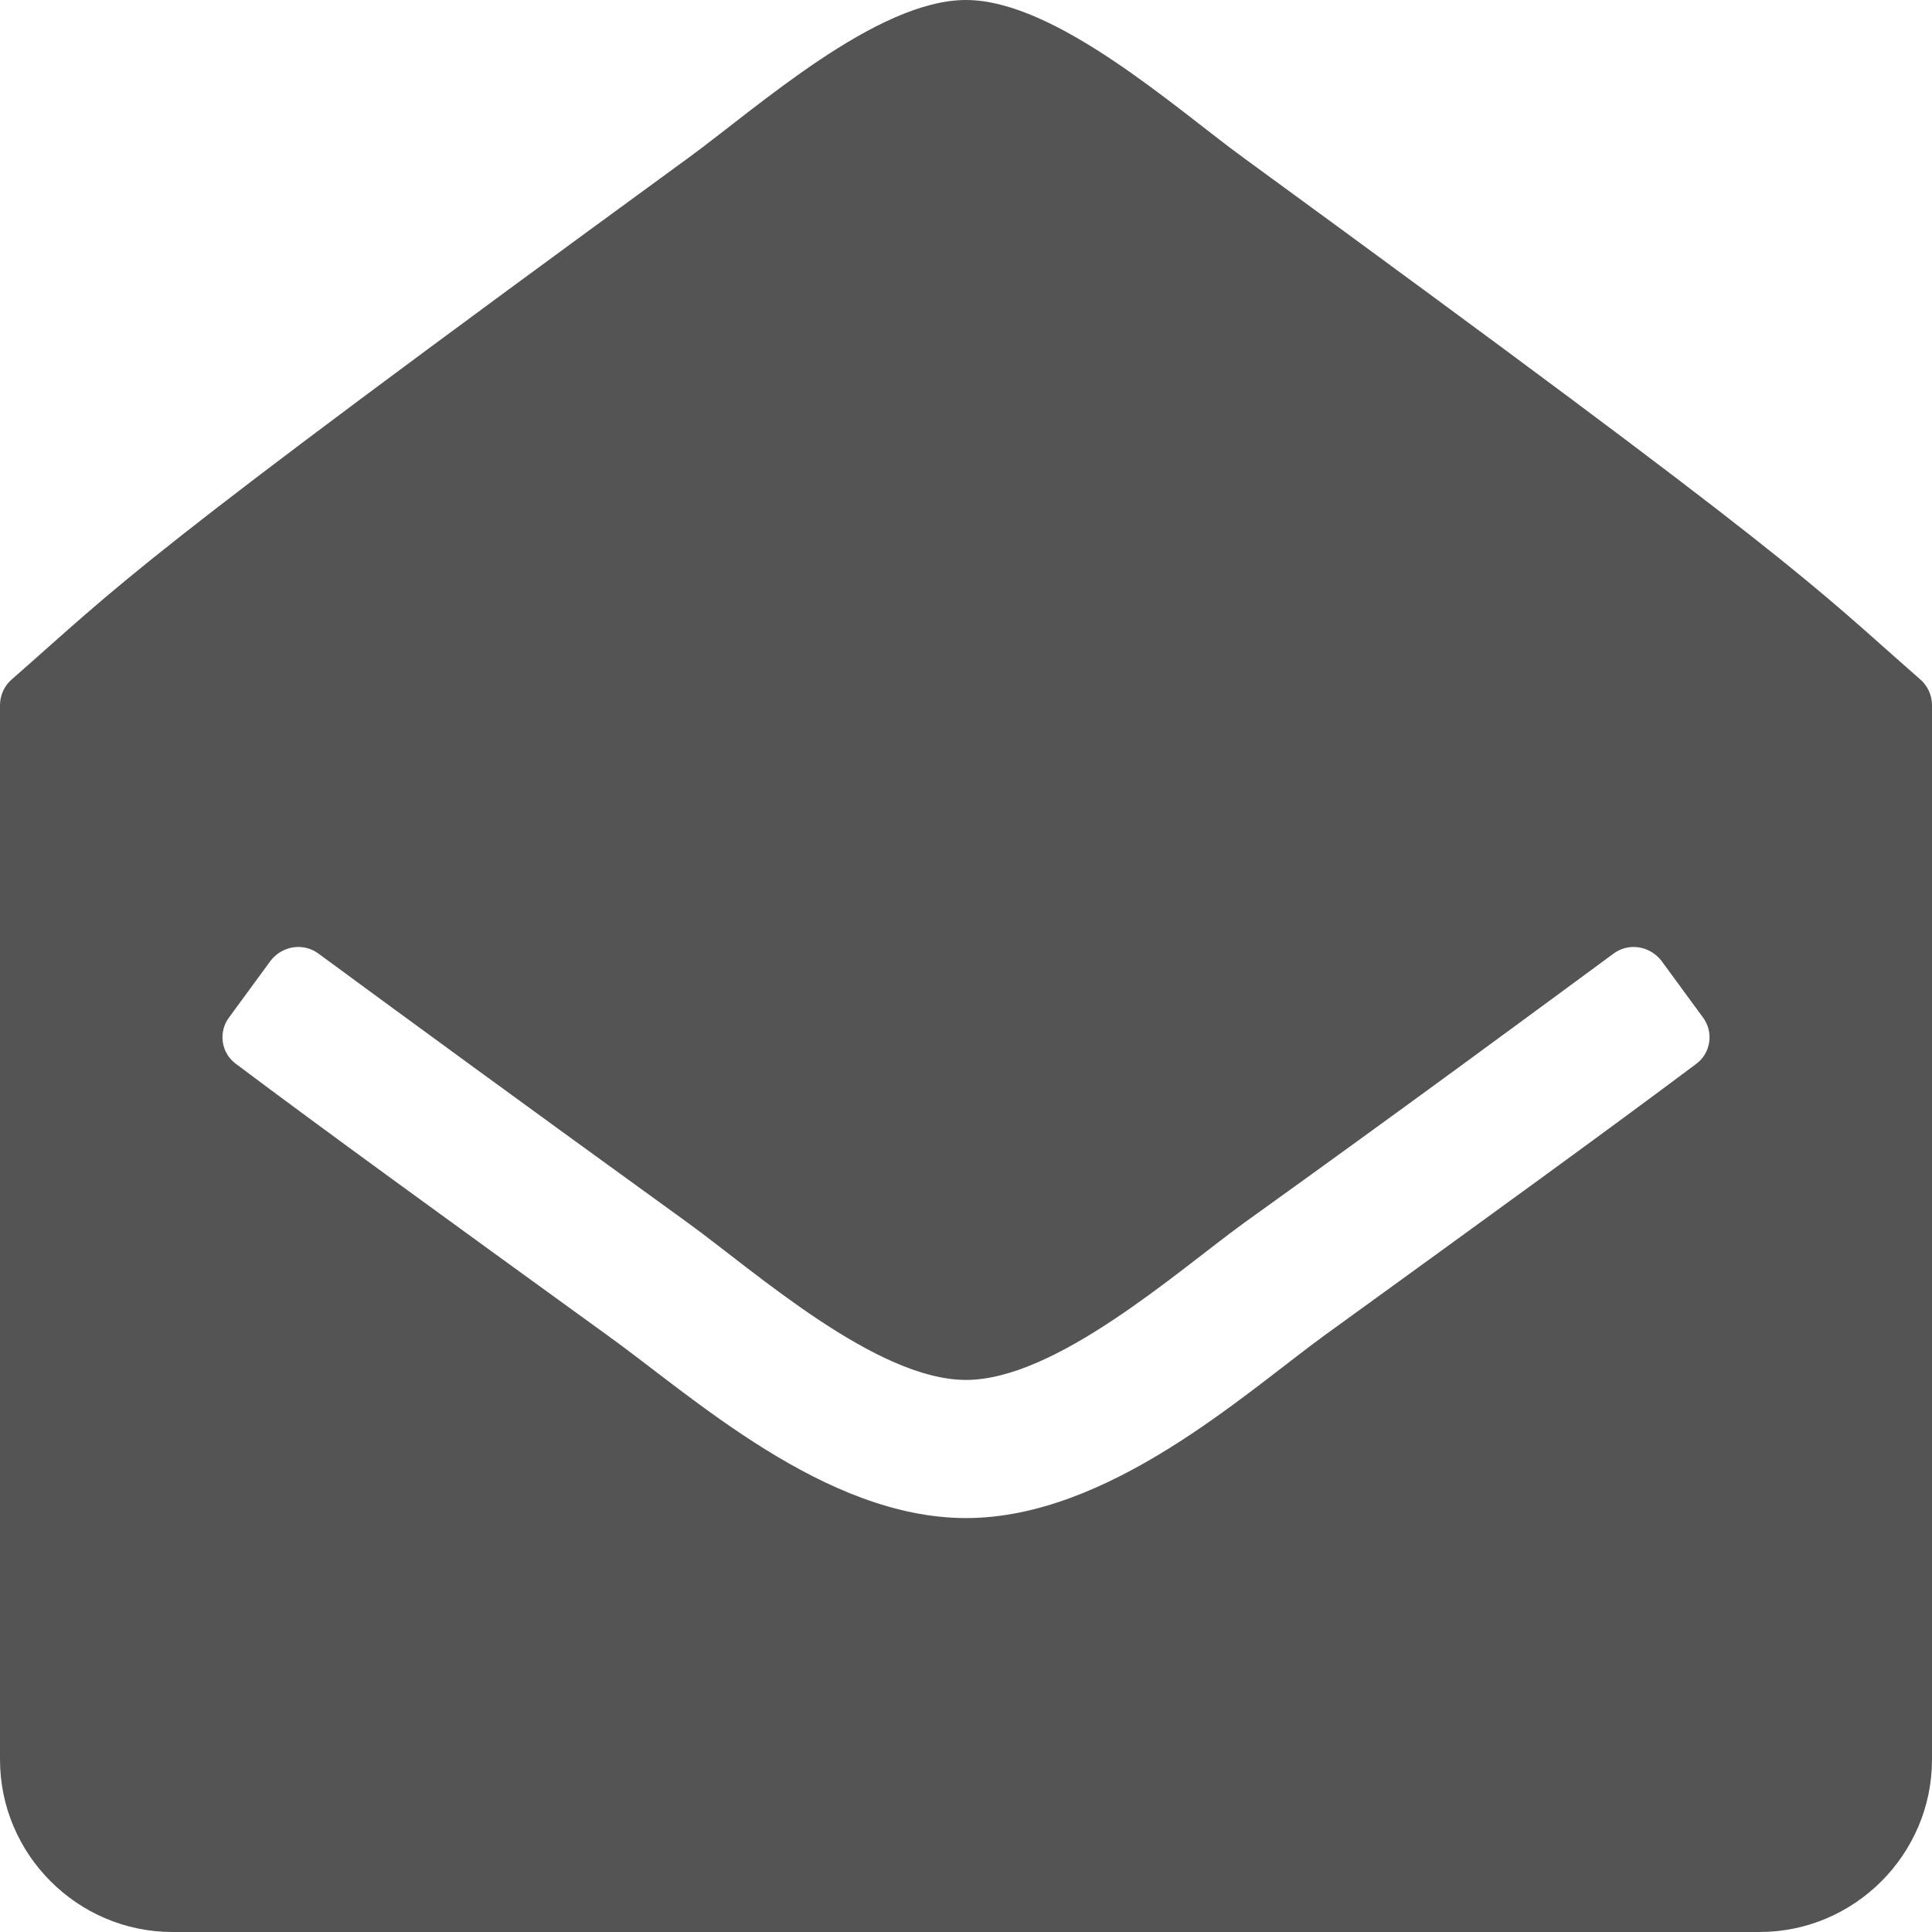
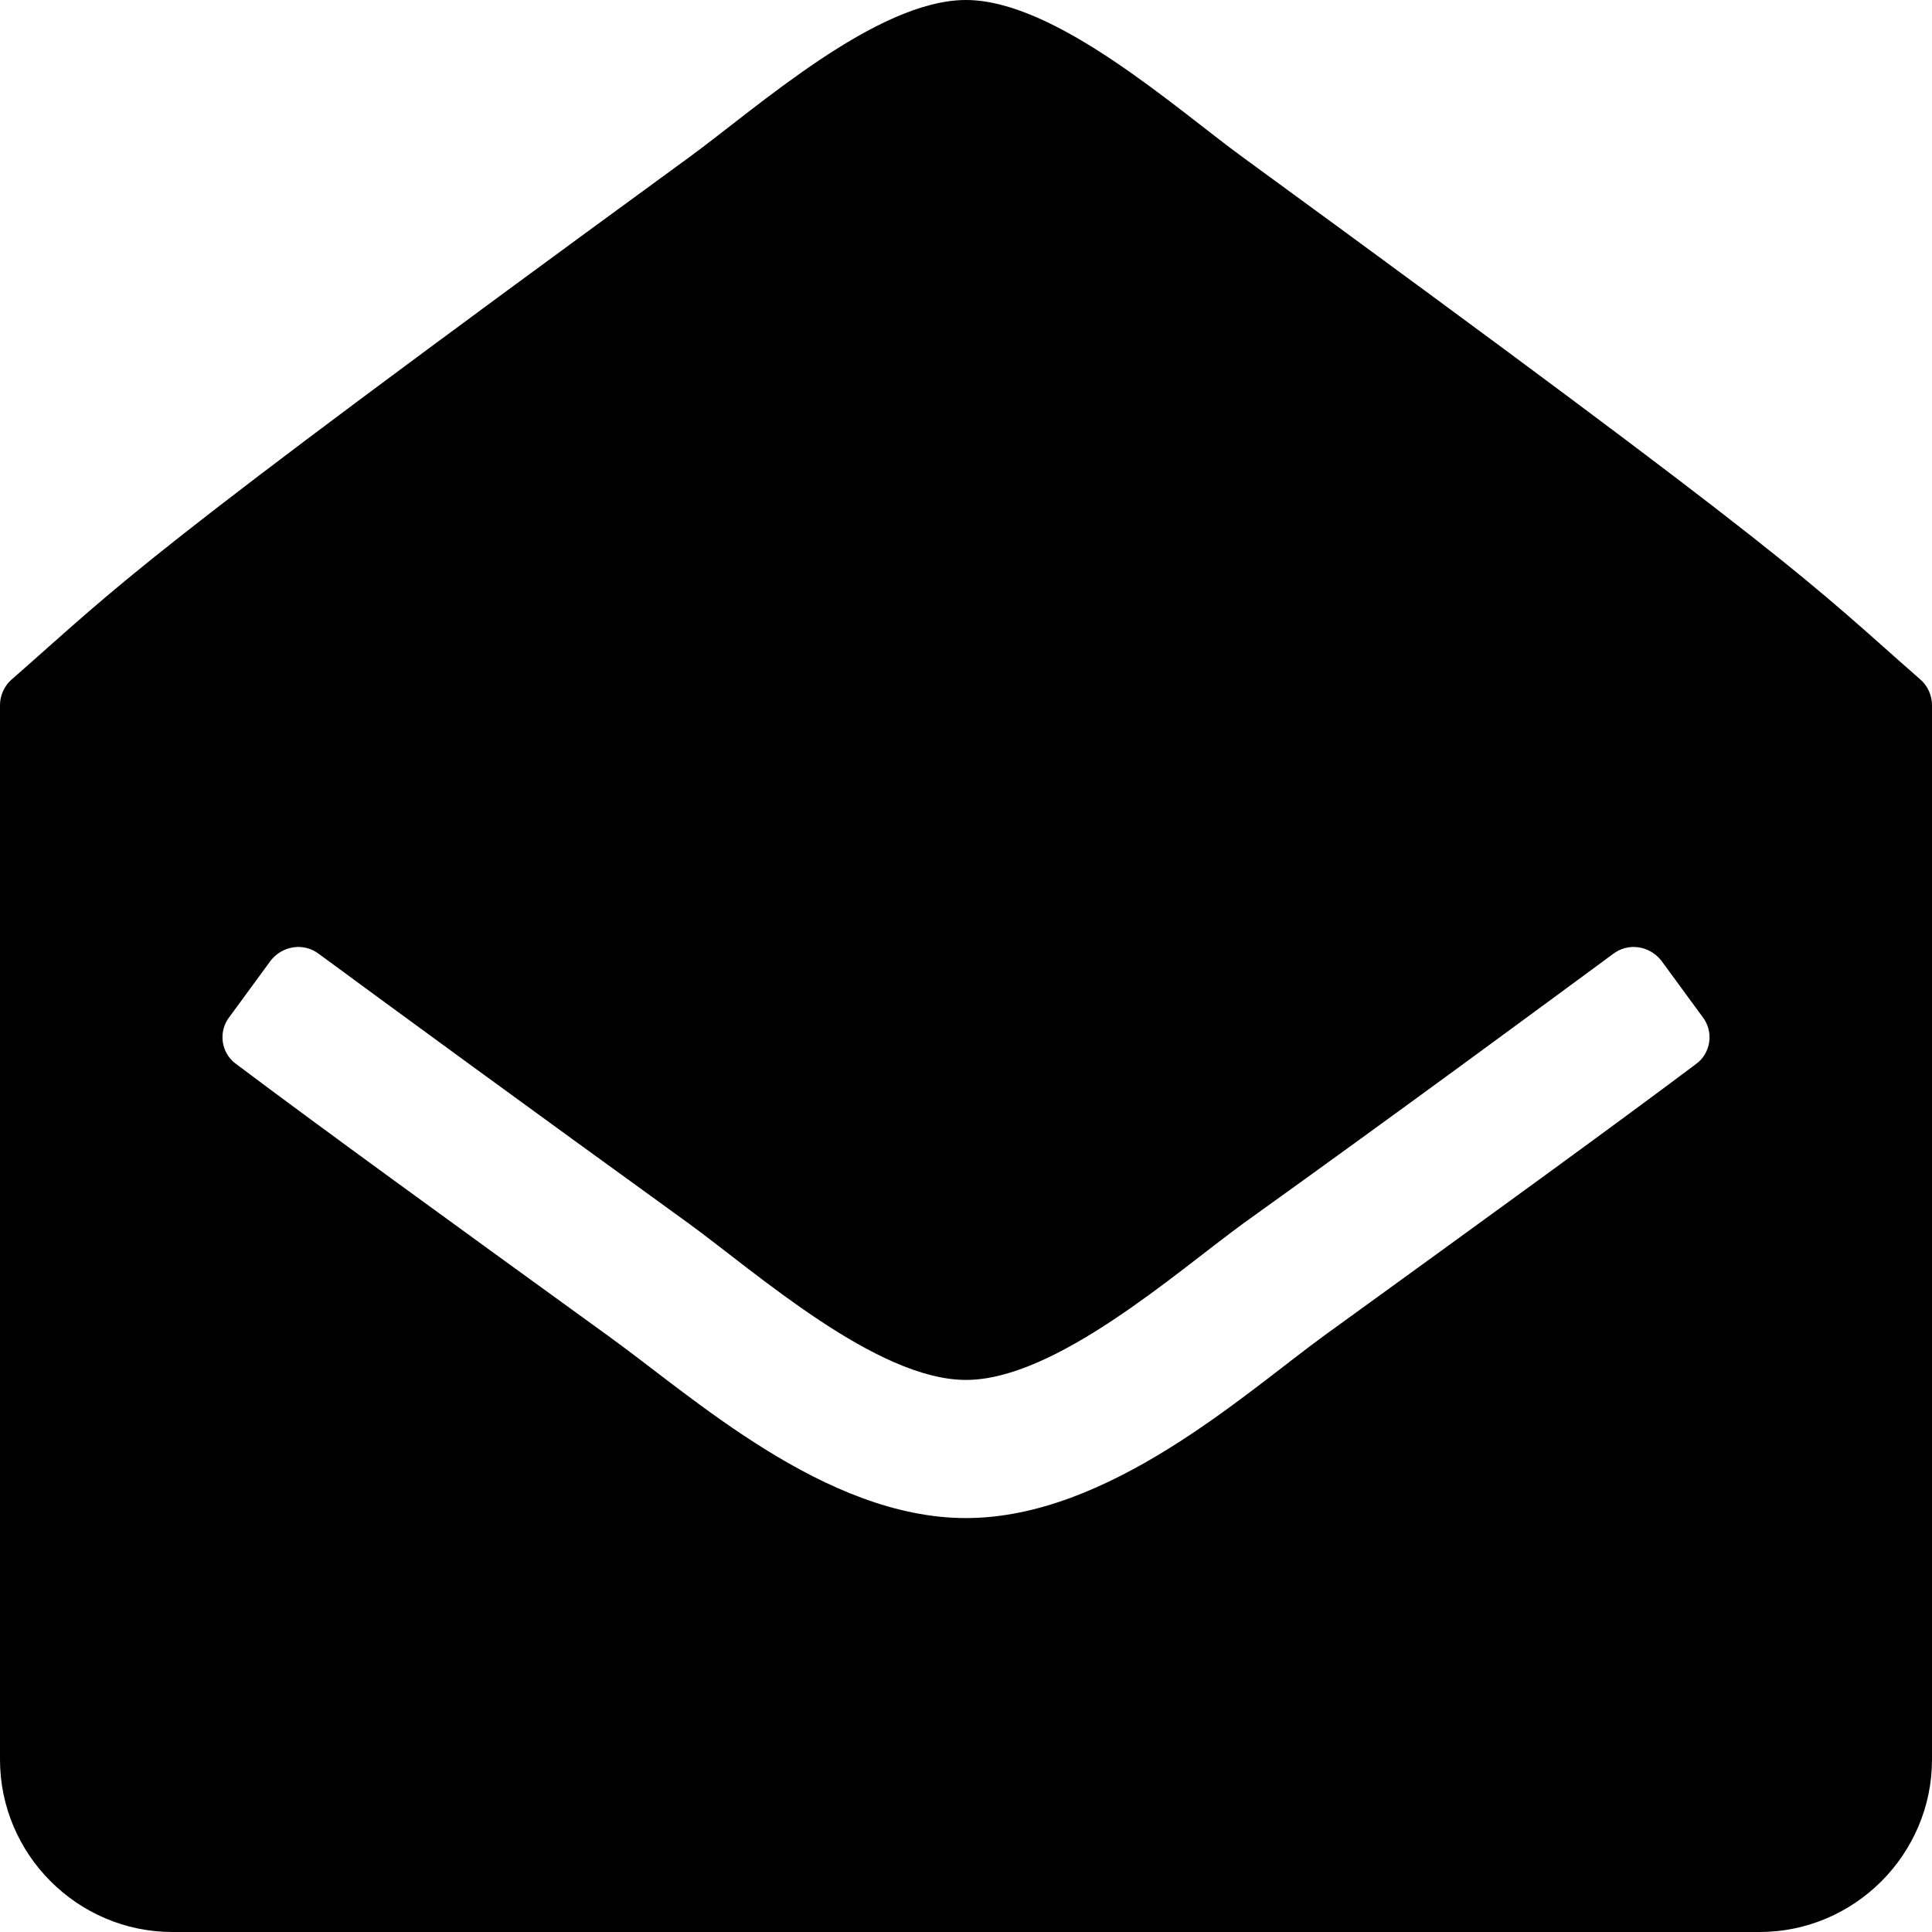
<svg xmlns="http://www.w3.org/2000/svg" width="12" height="12" viewBox="0 0 12 12" fill="none">
-   <path opacity="0.67" d="M12 4.379C12 4.319 11.973 4.259 11.926 4.219C11.223 3.603 11.216 3.529 7.721 0.978C7.306 0.676 6.556 0 6 0C5.444 0 4.701 0.67 4.279 0.978C0.783 3.529 0.777 3.603 0.074 4.219C0.027 4.259 0 4.319 0 4.379V10.929C0 11.518 0.482 12 1.071 12H10.929C11.518 12 12 11.518 12 10.929V4.379ZM8.223 8.297C7.728 8.658 6.884 9.429 6 9.429C5.123 9.429 4.299 8.672 3.777 8.297C2.732 7.54 2.002 7.011 1.467 6.609C1.373 6.542 1.353 6.408 1.426 6.315L1.681 5.967C1.754 5.873 1.888 5.853 1.982 5.926C2.511 6.315 3.234 6.844 4.279 7.6C4.694 7.902 5.444 8.571 6 8.571C6.556 8.571 7.306 7.902 7.721 7.6C8.766 6.85 9.489 6.315 10.018 5.926C10.112 5.853 10.245 5.873 10.319 5.967L10.574 6.315C10.647 6.408 10.627 6.542 10.534 6.609C9.998 7.011 9.268 7.54 8.223 8.297Z" fill="black" />
+   <path d="M12 4.379C12 4.319 11.973 4.259 11.926 4.219C11.223 3.603 11.216 3.529 7.721 0.978C7.306 0.676 6.556 0 6 0C5.444 0 4.701 0.67 4.279 0.978C0.783 3.529 0.777 3.603 0.074 4.219C0.027 4.259 0 4.319 0 4.379V10.929C0 11.518 0.482 12 1.071 12H10.929C11.518 12 12 11.518 12 10.929V4.379ZM8.223 8.297C7.728 8.658 6.884 9.429 6 9.429C5.123 9.429 4.299 8.672 3.777 8.297C2.732 7.54 2.002 7.011 1.467 6.609C1.373 6.542 1.353 6.408 1.426 6.315L1.681 5.967C1.754 5.873 1.888 5.853 1.982 5.926C2.511 6.315 3.234 6.844 4.279 7.6C4.694 7.902 5.444 8.571 6 8.571C6.556 8.571 7.306 7.902 7.721 7.6C8.766 6.85 9.489 6.315 10.018 5.926C10.112 5.853 10.245 5.873 10.319 5.967L10.574 6.315C10.647 6.408 10.627 6.542 10.534 6.609C9.998 7.011 9.268 7.54 8.223 8.297Z" fill="black" />
</svg>
